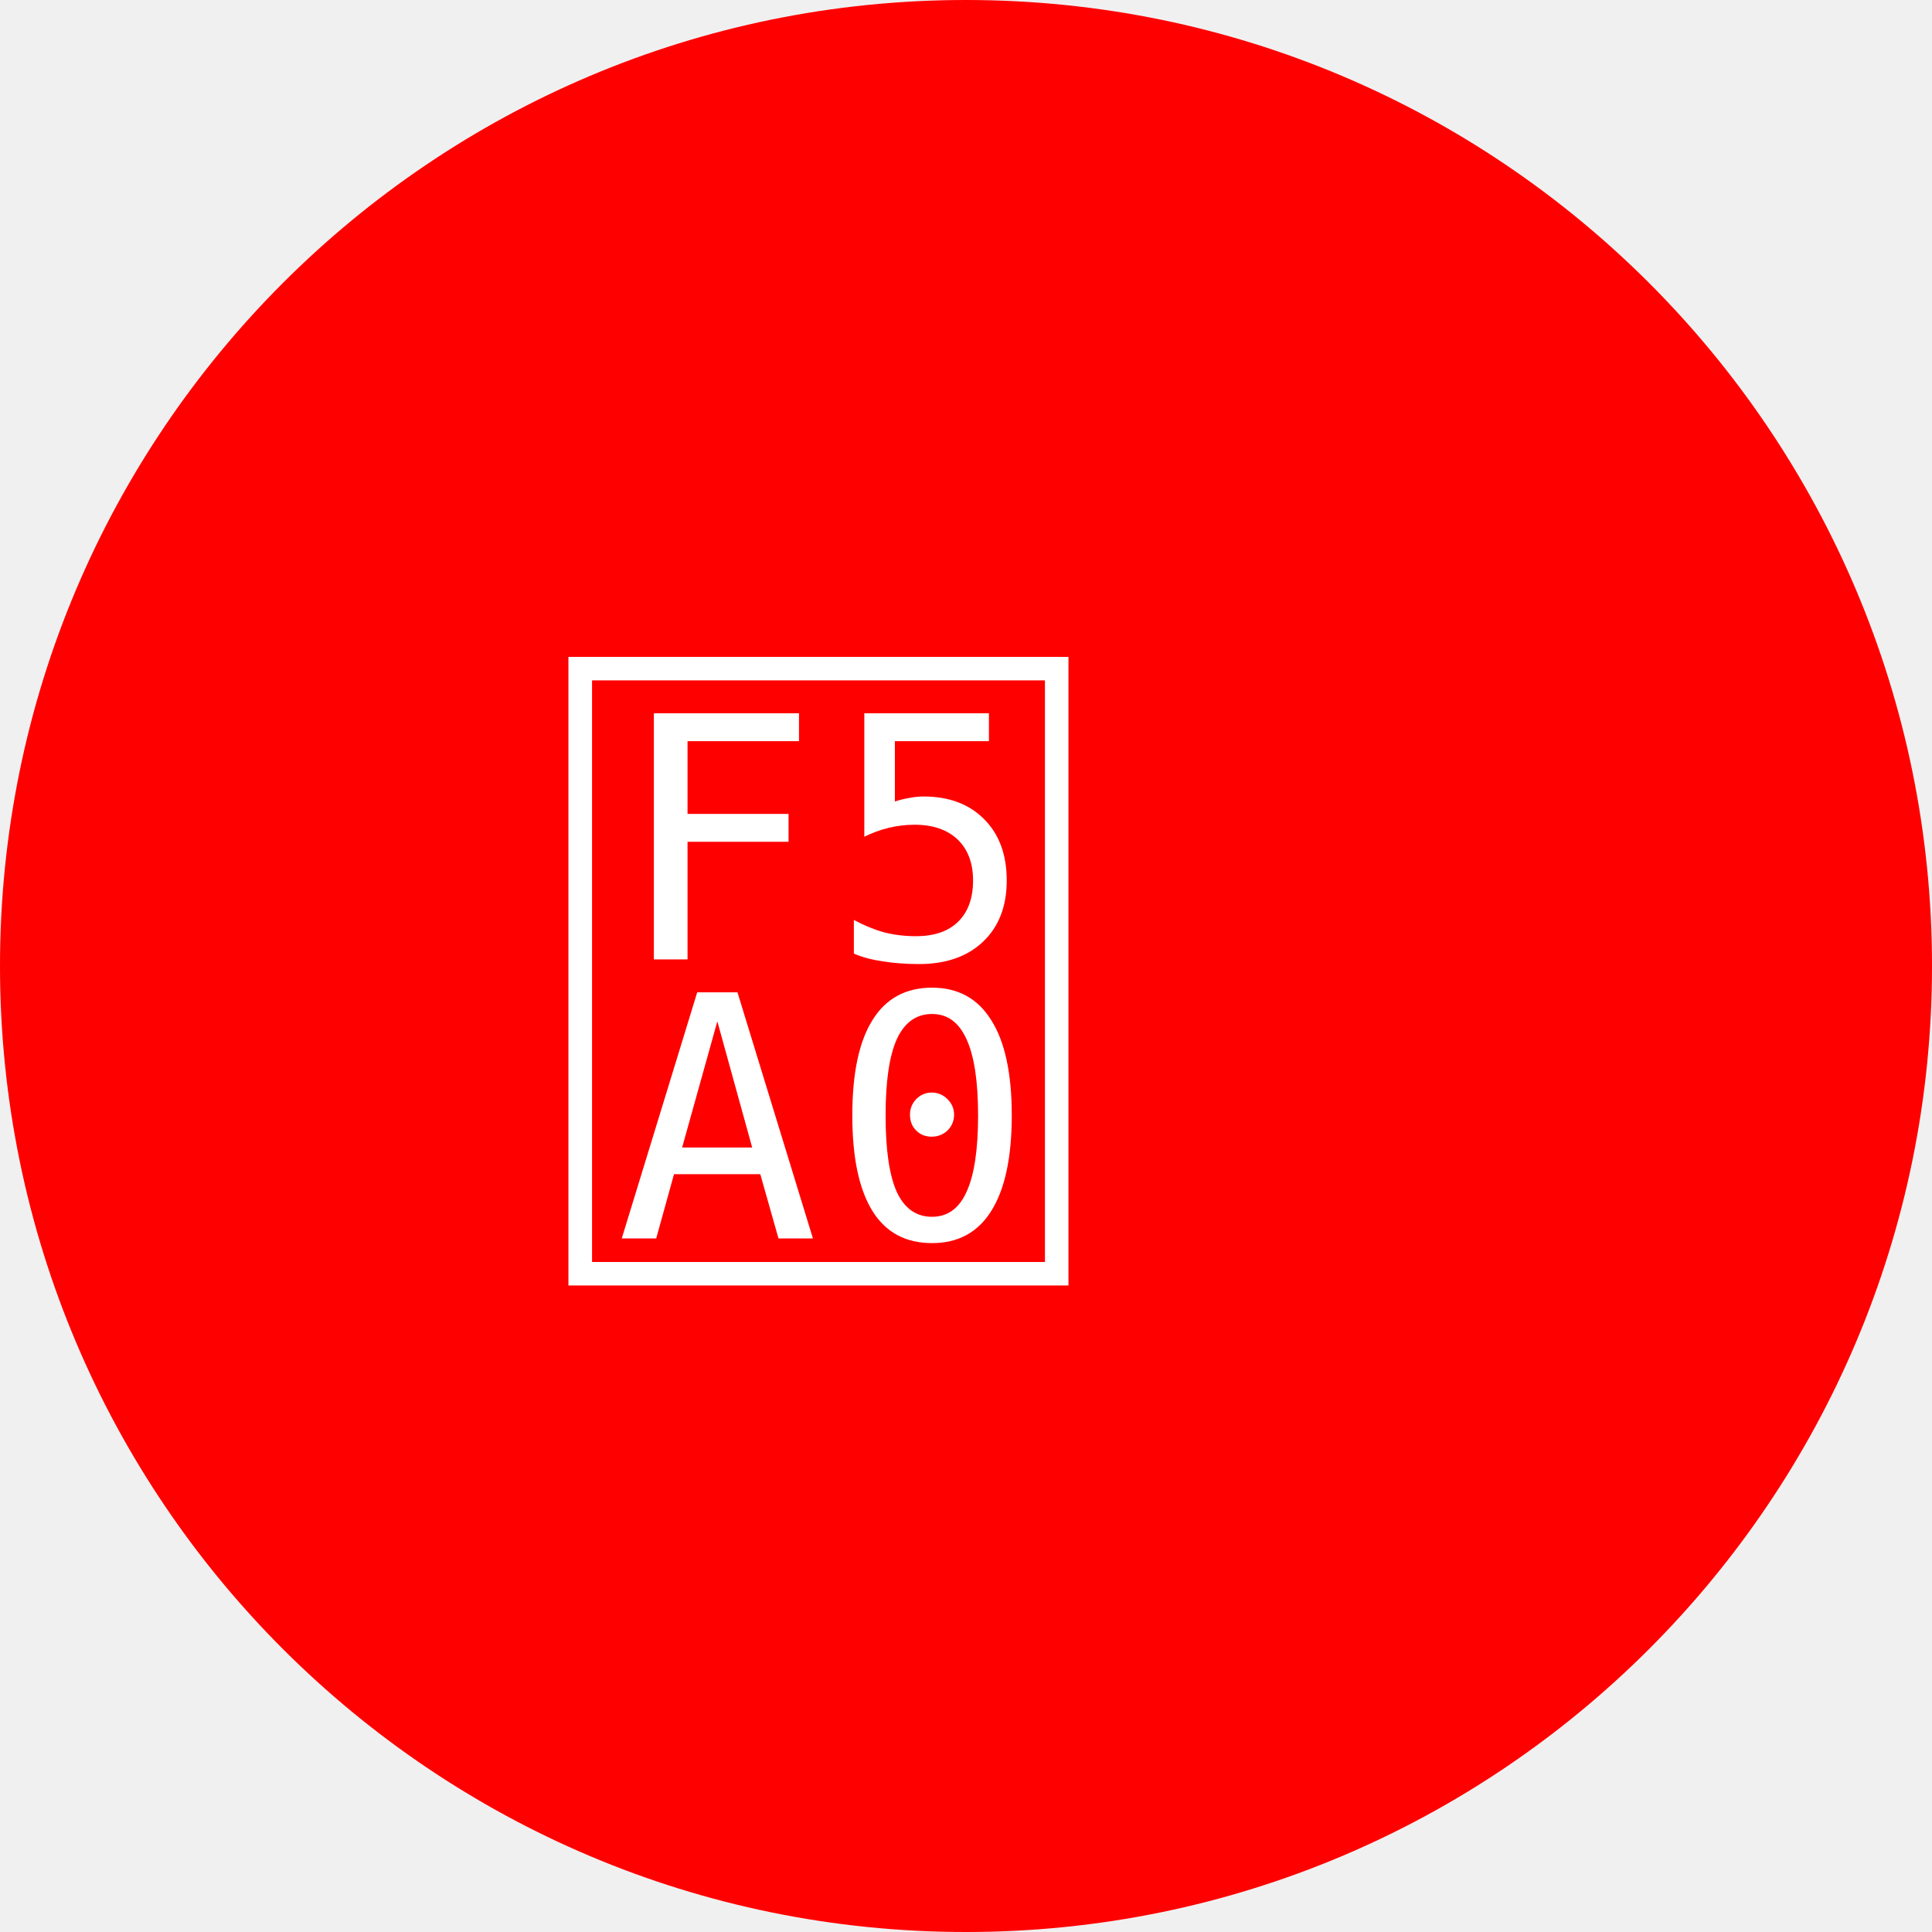
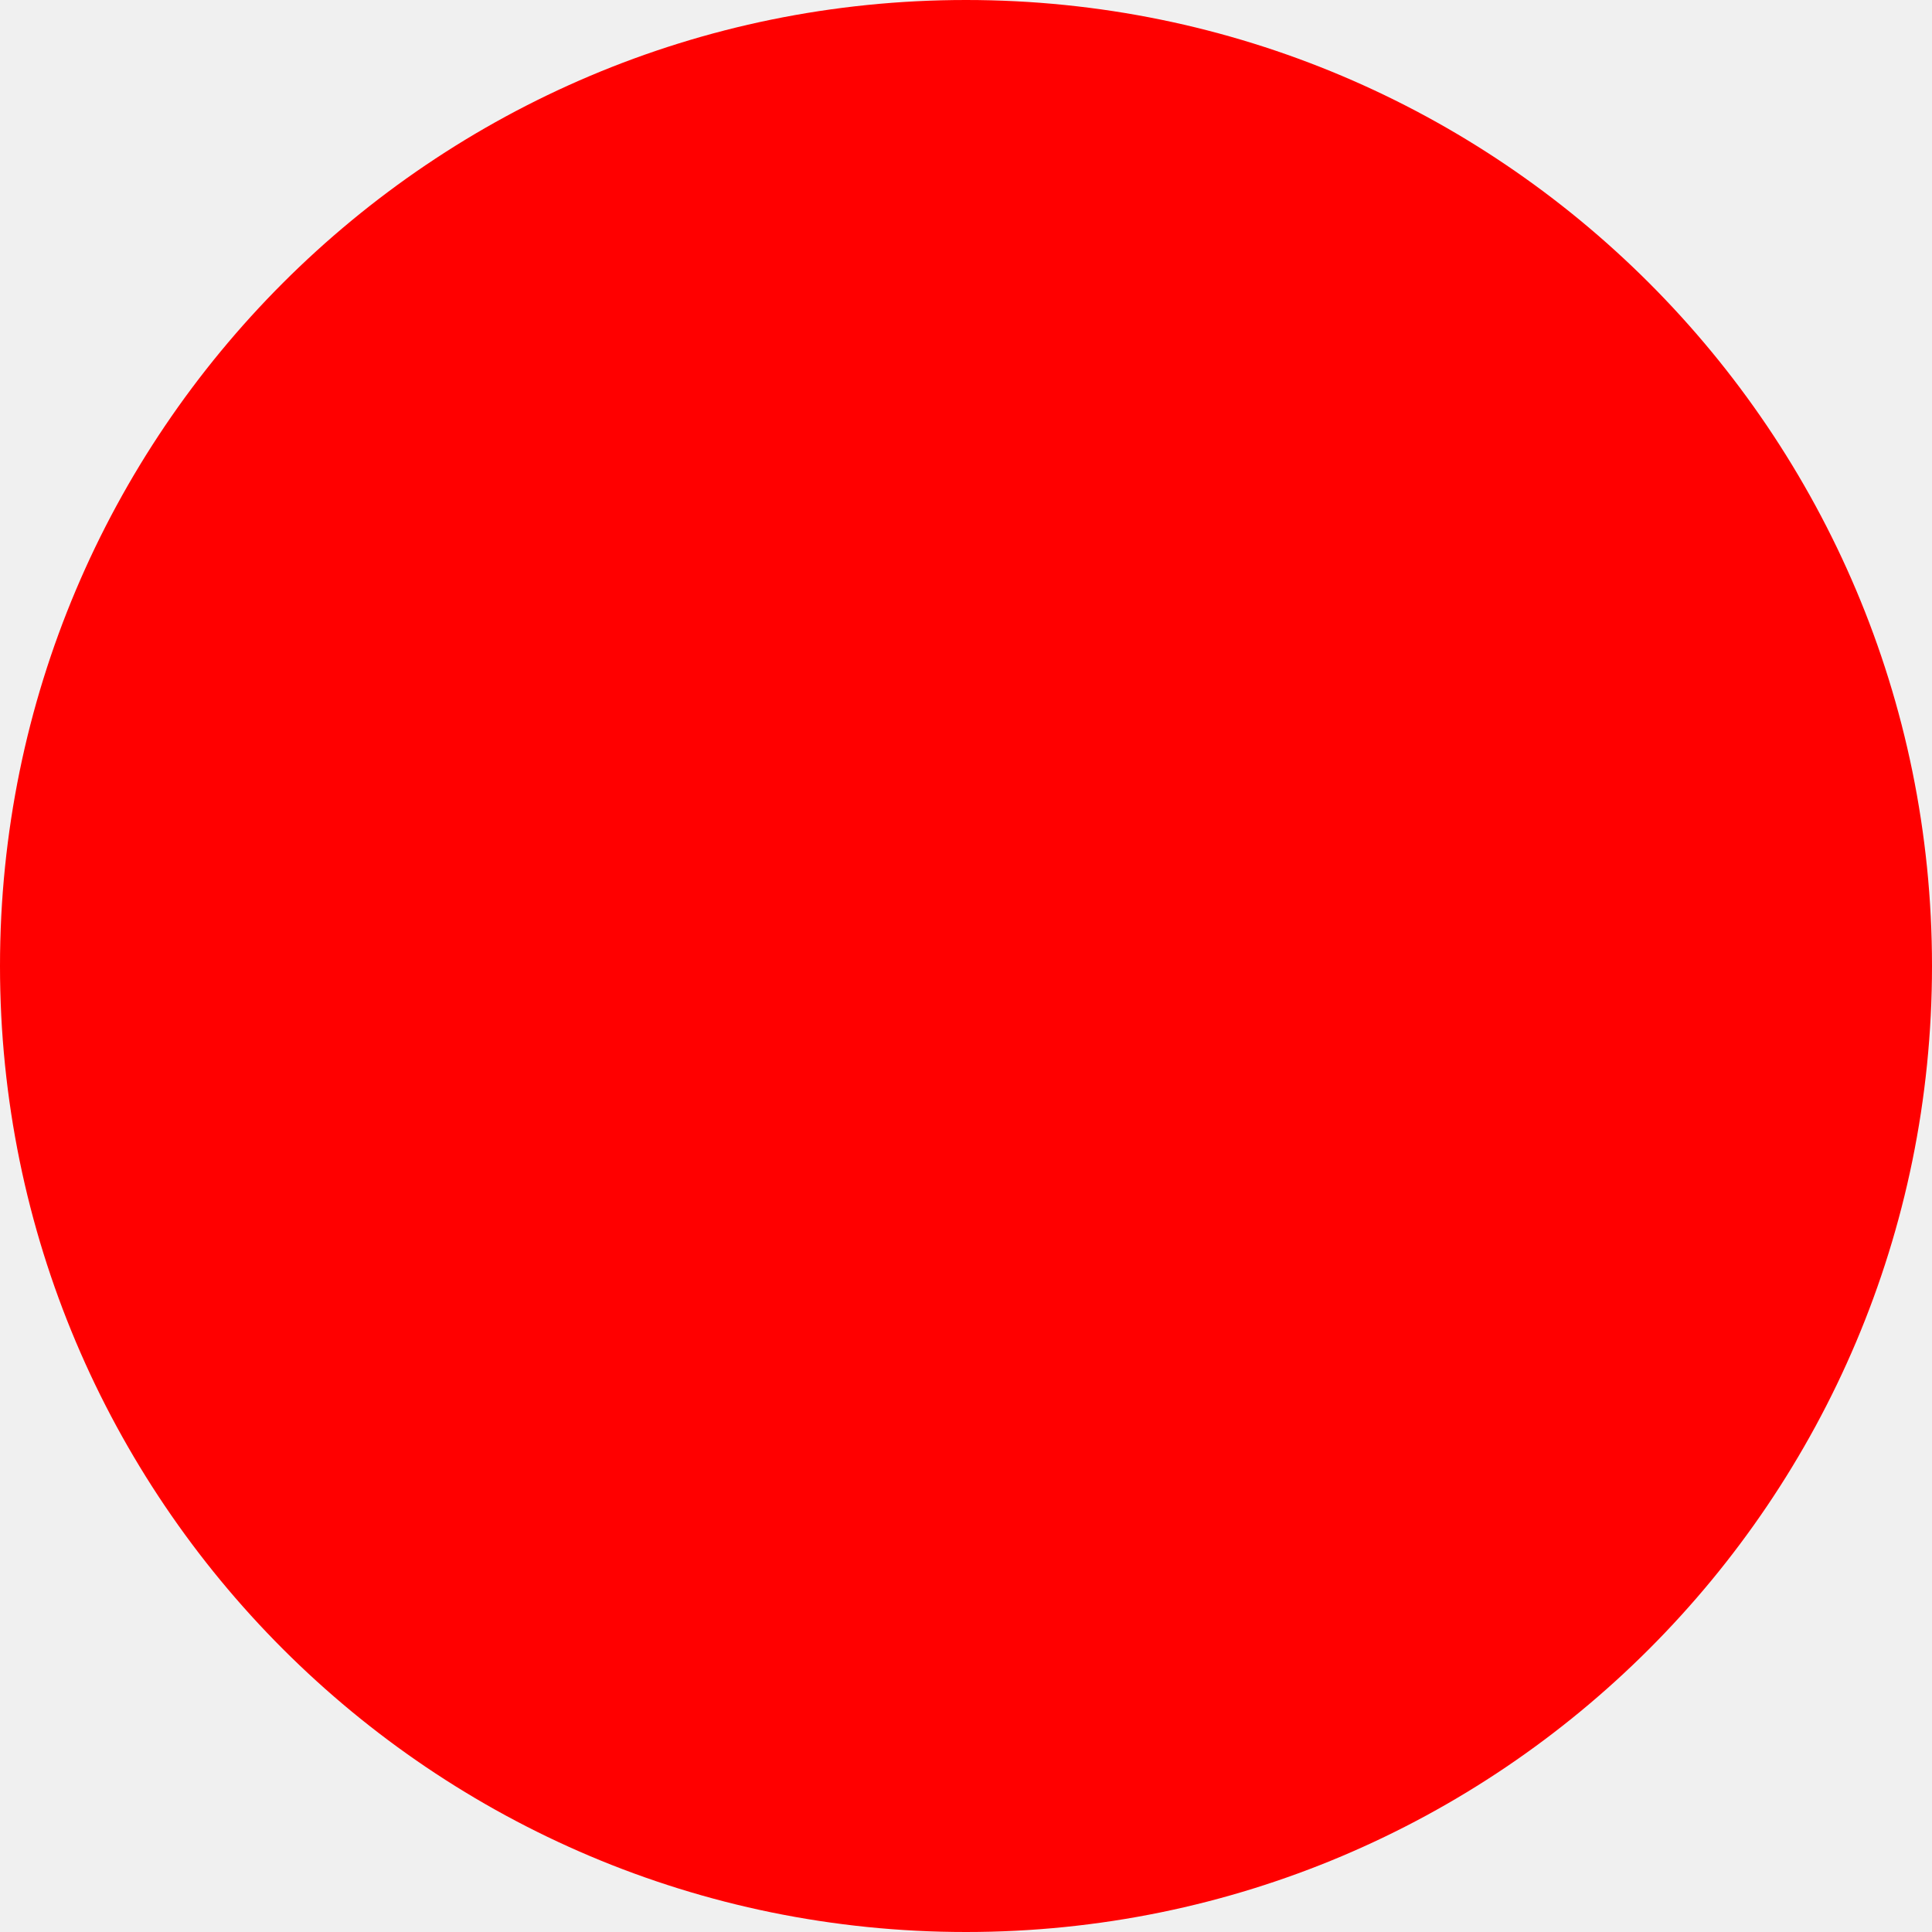
<svg xmlns="http://www.w3.org/2000/svg" width="78" height="78" viewBox="0 0 78 78">
  <defs>
    <clipPath id="clip-path">
      <rect width="78" height="78" fill="none" />
    </clipPath>
  </defs>
  <g id="icon1" clip-path="url(#clip-path)">
    <g id="icon1-2" data-name="icon1" transform="translate(-393 -6949)">
      <circle id="Ellipse_8" data-name="Ellipse 8" cx="39" cy="39" r="39" transform="translate(393 6949)" fill="red" />
-       <text id="_" data-name="" transform="translate(415 6999)" fill="#fff" font-size="30" font-family="FontAwesome5Free-Solid, 'Font Awesome 5 Free'">
-         <tspan x="0" y="0"></tspan>
-       </text>
+       <text transform="translate(415 6999)" fill="#fff" font-size="30" class="fas fa-5x fa-location-arrow" />
    </g>
  </g>
</svg>
